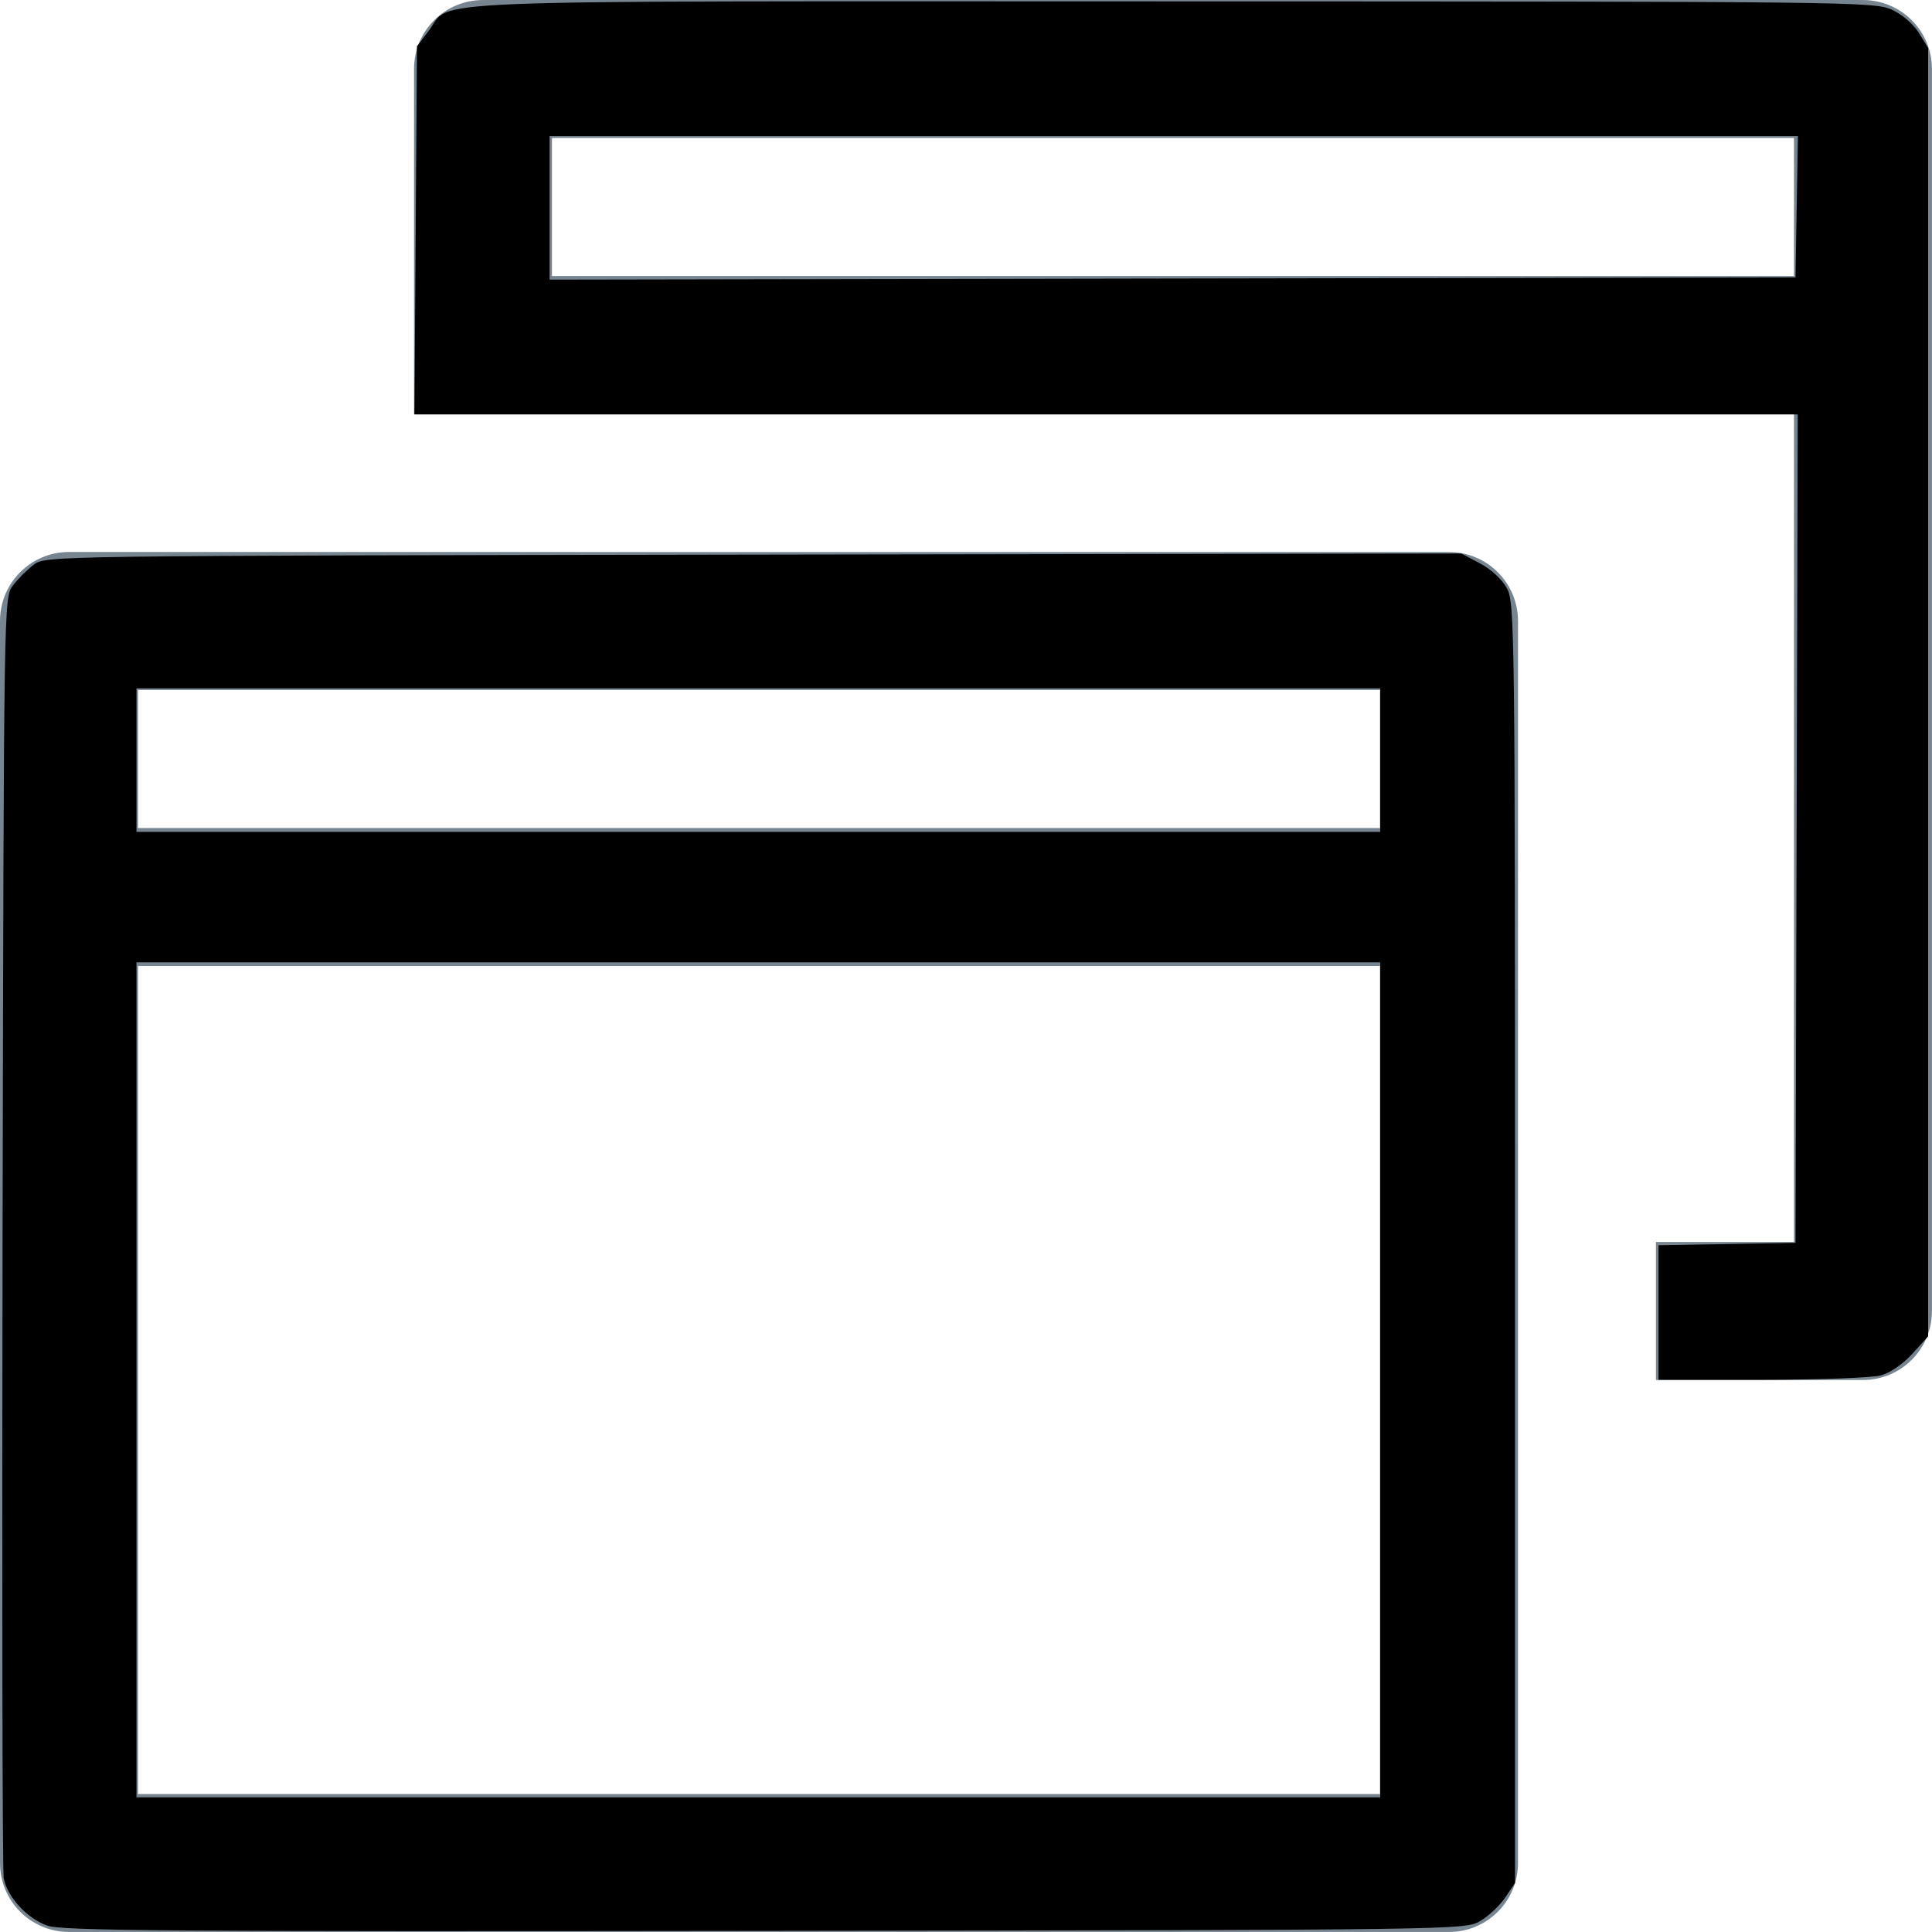
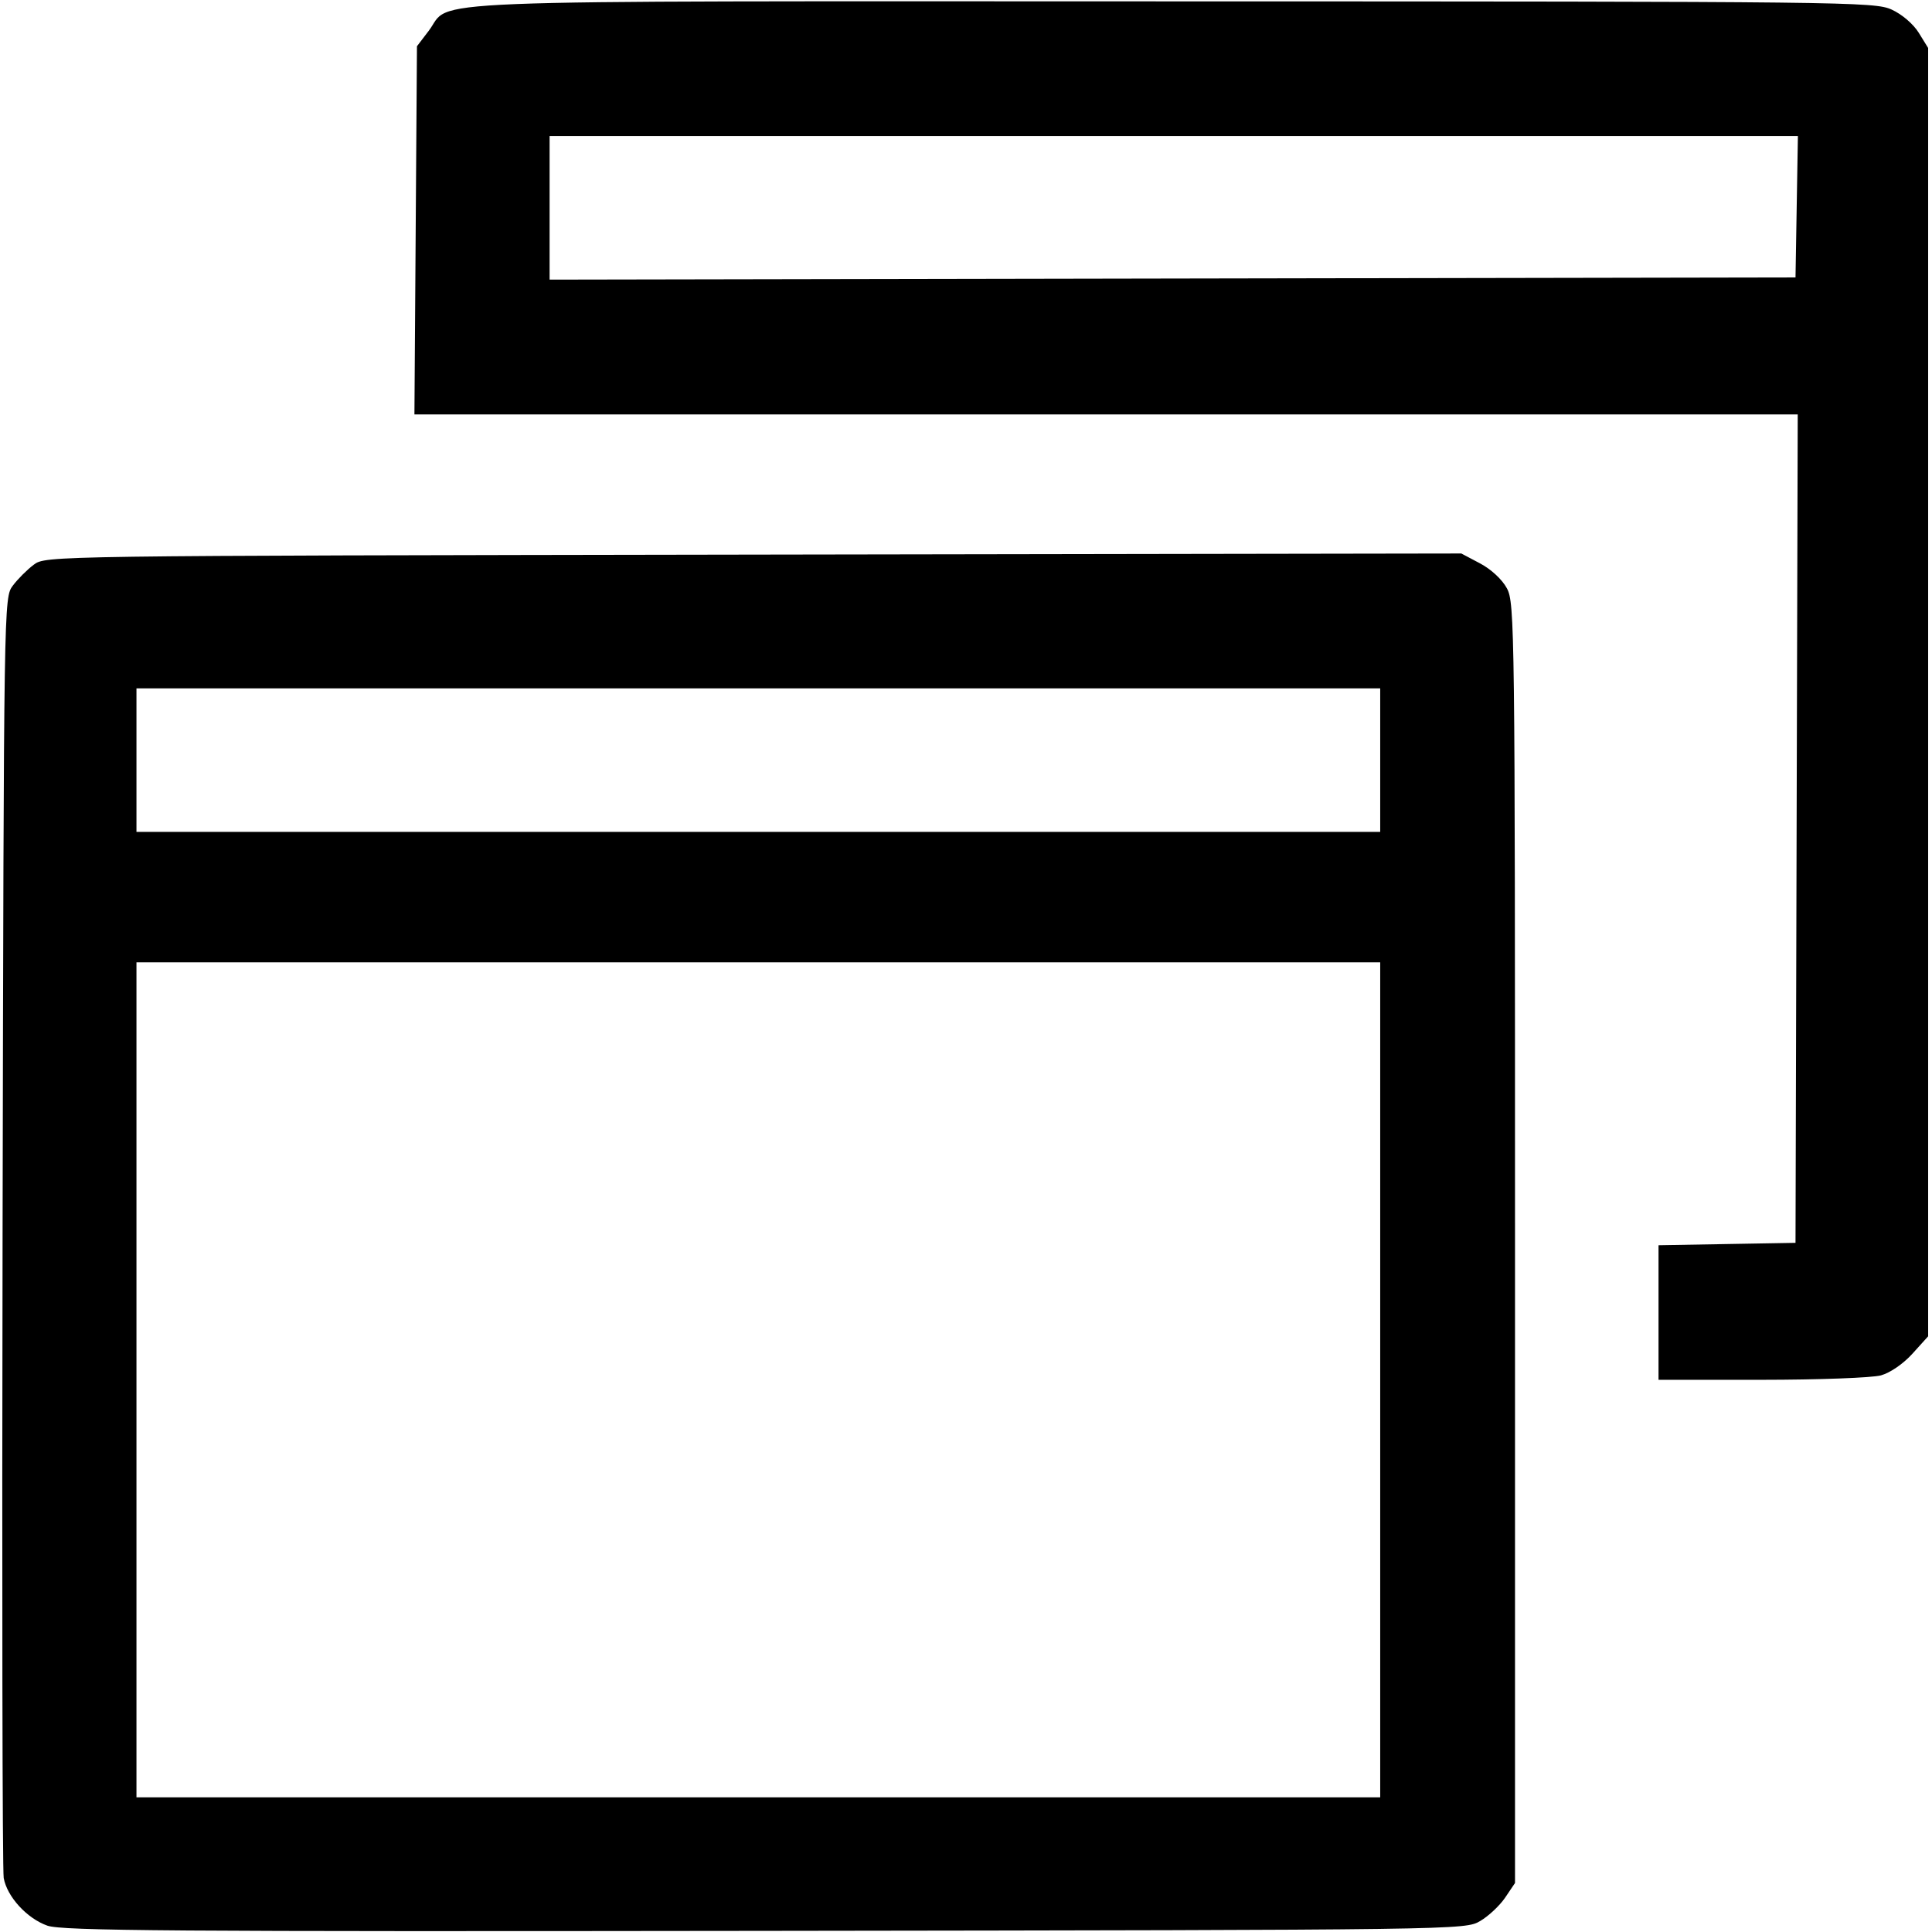
- <svg xmlns="http://www.w3.org/2000/svg" width="1024" height="1024" viewBox="0 0 1024 1024" version="1.1" id="svg6350">
-   <defs id="defs6344" />
-   <g id="g6348" style="fill:none;fill-rule:evenodd;stroke:none;stroke-width:1" transform="matrix(39.69473,0,0,39.69473,-67.9152,-101.4076)">
-     <g id="popupview_grey" style="fill:#778591">
-       <path d="m 8.16,2.555 c -0.509,0 -0.921,0.412 -0.921,0.921 V 8.083 H 25.665 V 19.138 h -1.843 v 1.843 h 2.764 c 0.509,0 0.921,-0.412 0.921,-0.921 V 3.476 c 0,-0.509 -0.412,-0.921 -0.921,-0.921 z M 9.081,4.397 H 25.665 v 1.843 H 9.081 Z M 2.632,9.925 c -0.509,0 -0.921,0.412 -0.921,0.921 v 16.584 c 0,0.509 0.412,0.921 0.921,0.921 H 21.059 c 0.509,0 0.921,-0.412 0.921,-0.921 V 10.847 c 0,-0.509 -0.412,-0.921 -0.921,-0.921 z M 3.554,11.768 H 20.137 v 1.843 H 3.554 Z m 0,3.685 H 20.137 V 26.509 H 3.554 Z" id="Page-1" />
-     </g>
-   </g>
-   <path style="stroke-width:2.305" d="M 25.077,1020.627 C 14.263,1016.802 3.733,1005.292 1.96,995.356 1.27,991.495 1.004,837.237 1.367,652.561 2.027,317.539 2.039,316.773 6.78,310.423 9.394,306.922 14.397,301.919 17.897,299.306 c 6.36,-4.748 6.672,-4.753 381.497,-5.349 l 375.132,-0.597 9.954,5.264 c 5.883,3.111 11.703,8.525 14.231,13.238 4.11,7.663 4.276,21.189 4.276,347.069 v 339.095 l -5.194,7.707 c -2.857,4.239 -8.821,9.838 -13.253,12.442 -8.03,4.717 -9.395,4.736 -379.152,5.224 -314.943,0.415 -372.487,0 -380.312,-2.771 z M 731.536,731.336 V 510.064 H 401.932 72.328 V 731.336 952.609 H 401.932 731.536 Z m 0,-328.451 V 364.854 H 401.932 72.328 v 38.031 38.031 H 401.932 731.536 Z" id="path6356" />
-   <path style="stroke-width:2.305" d="m 879.051,695.668 v -35.668 l 36.303,-0.635 36.303,-0.635 0.588,-219.544 0.588,-219.544 H 586.243 219.655 l 0.67,-97.565 0.67,-97.565 6.208,-8.137 C 240.189,-0.642 207.153,0.67 621.248,0.726 c 357.583,0.049 372.26,0.216 381.336,4.338 5.481,2.489 11.523,7.657 14.406,12.322 l 4.966,8.035 V 366.848 708.274 l -8.294,9.181 c -4.843,5.361 -11.796,10.153 -16.711,11.518 -4.629,1.286 -33.05,2.344 -63.158,2.351 l -54.742,0.013 z M 952.289,109.583 952.923,72.128 H 622.109 291.296 v 38.039 38.039 l 330.18,-0.584 330.18,-0.584 z" id="path6358" />
+ <svg xmlns="http://www.w3.org/2000/svg" width="1024" height="1024" viewBox="0 0 1024 1024" version="1.1">
+   <path id="path6356" d="M 25.077,1020.627 C 14.263,1016.802 3.733,1005.292 1.96,995.356 1.27,991.495 1.004,837.237 1.367,652.561 2.027,317.539 2.039,316.773 6.78,310.423 9.394,306.922 14.397,301.919 17.897,299.306 c 6.36,-4.748 6.672,-4.753 381.497,-5.349 l 375.132,-0.597 9.954,5.264 c 5.883,3.111 11.703,8.525 14.231,13.238 4.11,7.663 4.276,21.189 4.276,347.069 v 339.095 l -5.194,7.707 c -2.857,4.239 -8.821,9.838 -13.253,12.442 -8.03,4.717 -9.395,4.736 -379.152,5.224 -314.943,0.415 -372.487,0 -380.312,-2.771 z M 731.536,731.336 V 510.064 H 401.932 72.328 V 731.336 952.609 H 401.932 731.536 Z m 0,-328.451 V 364.854 H 401.932 72.328 v 38.031 38.031 H 401.932 731.536 Z" style="stroke-width:2.305" />
+   <path id="path6358" d="m 879.051,695.668 v -35.668 l 36.303,-0.635 36.303,-0.635 0.588,-219.544 0.588,-219.544 H 586.243 219.655 l 0.67,-97.565 0.67,-97.565 6.208,-8.137 C 240.189,-0.642 207.153,0.67 621.248,0.726 c 357.583,0.049 372.26,0.216 381.336,4.338 5.481,2.489 11.523,7.657 14.406,12.322 l 4.966,8.035 V 366.848 708.274 l -8.294,9.181 c -4.843,5.361 -11.796,10.153 -16.711,11.518 -4.629,1.286 -33.05,2.344 -63.158,2.351 l -54.742,0.013 z M 952.289,109.583 952.923,72.128 H 622.109 291.296 v 38.039 38.039 l 330.18,-0.584 330.18,-0.584 z" style="stroke-width:2.305" />
</svg>
